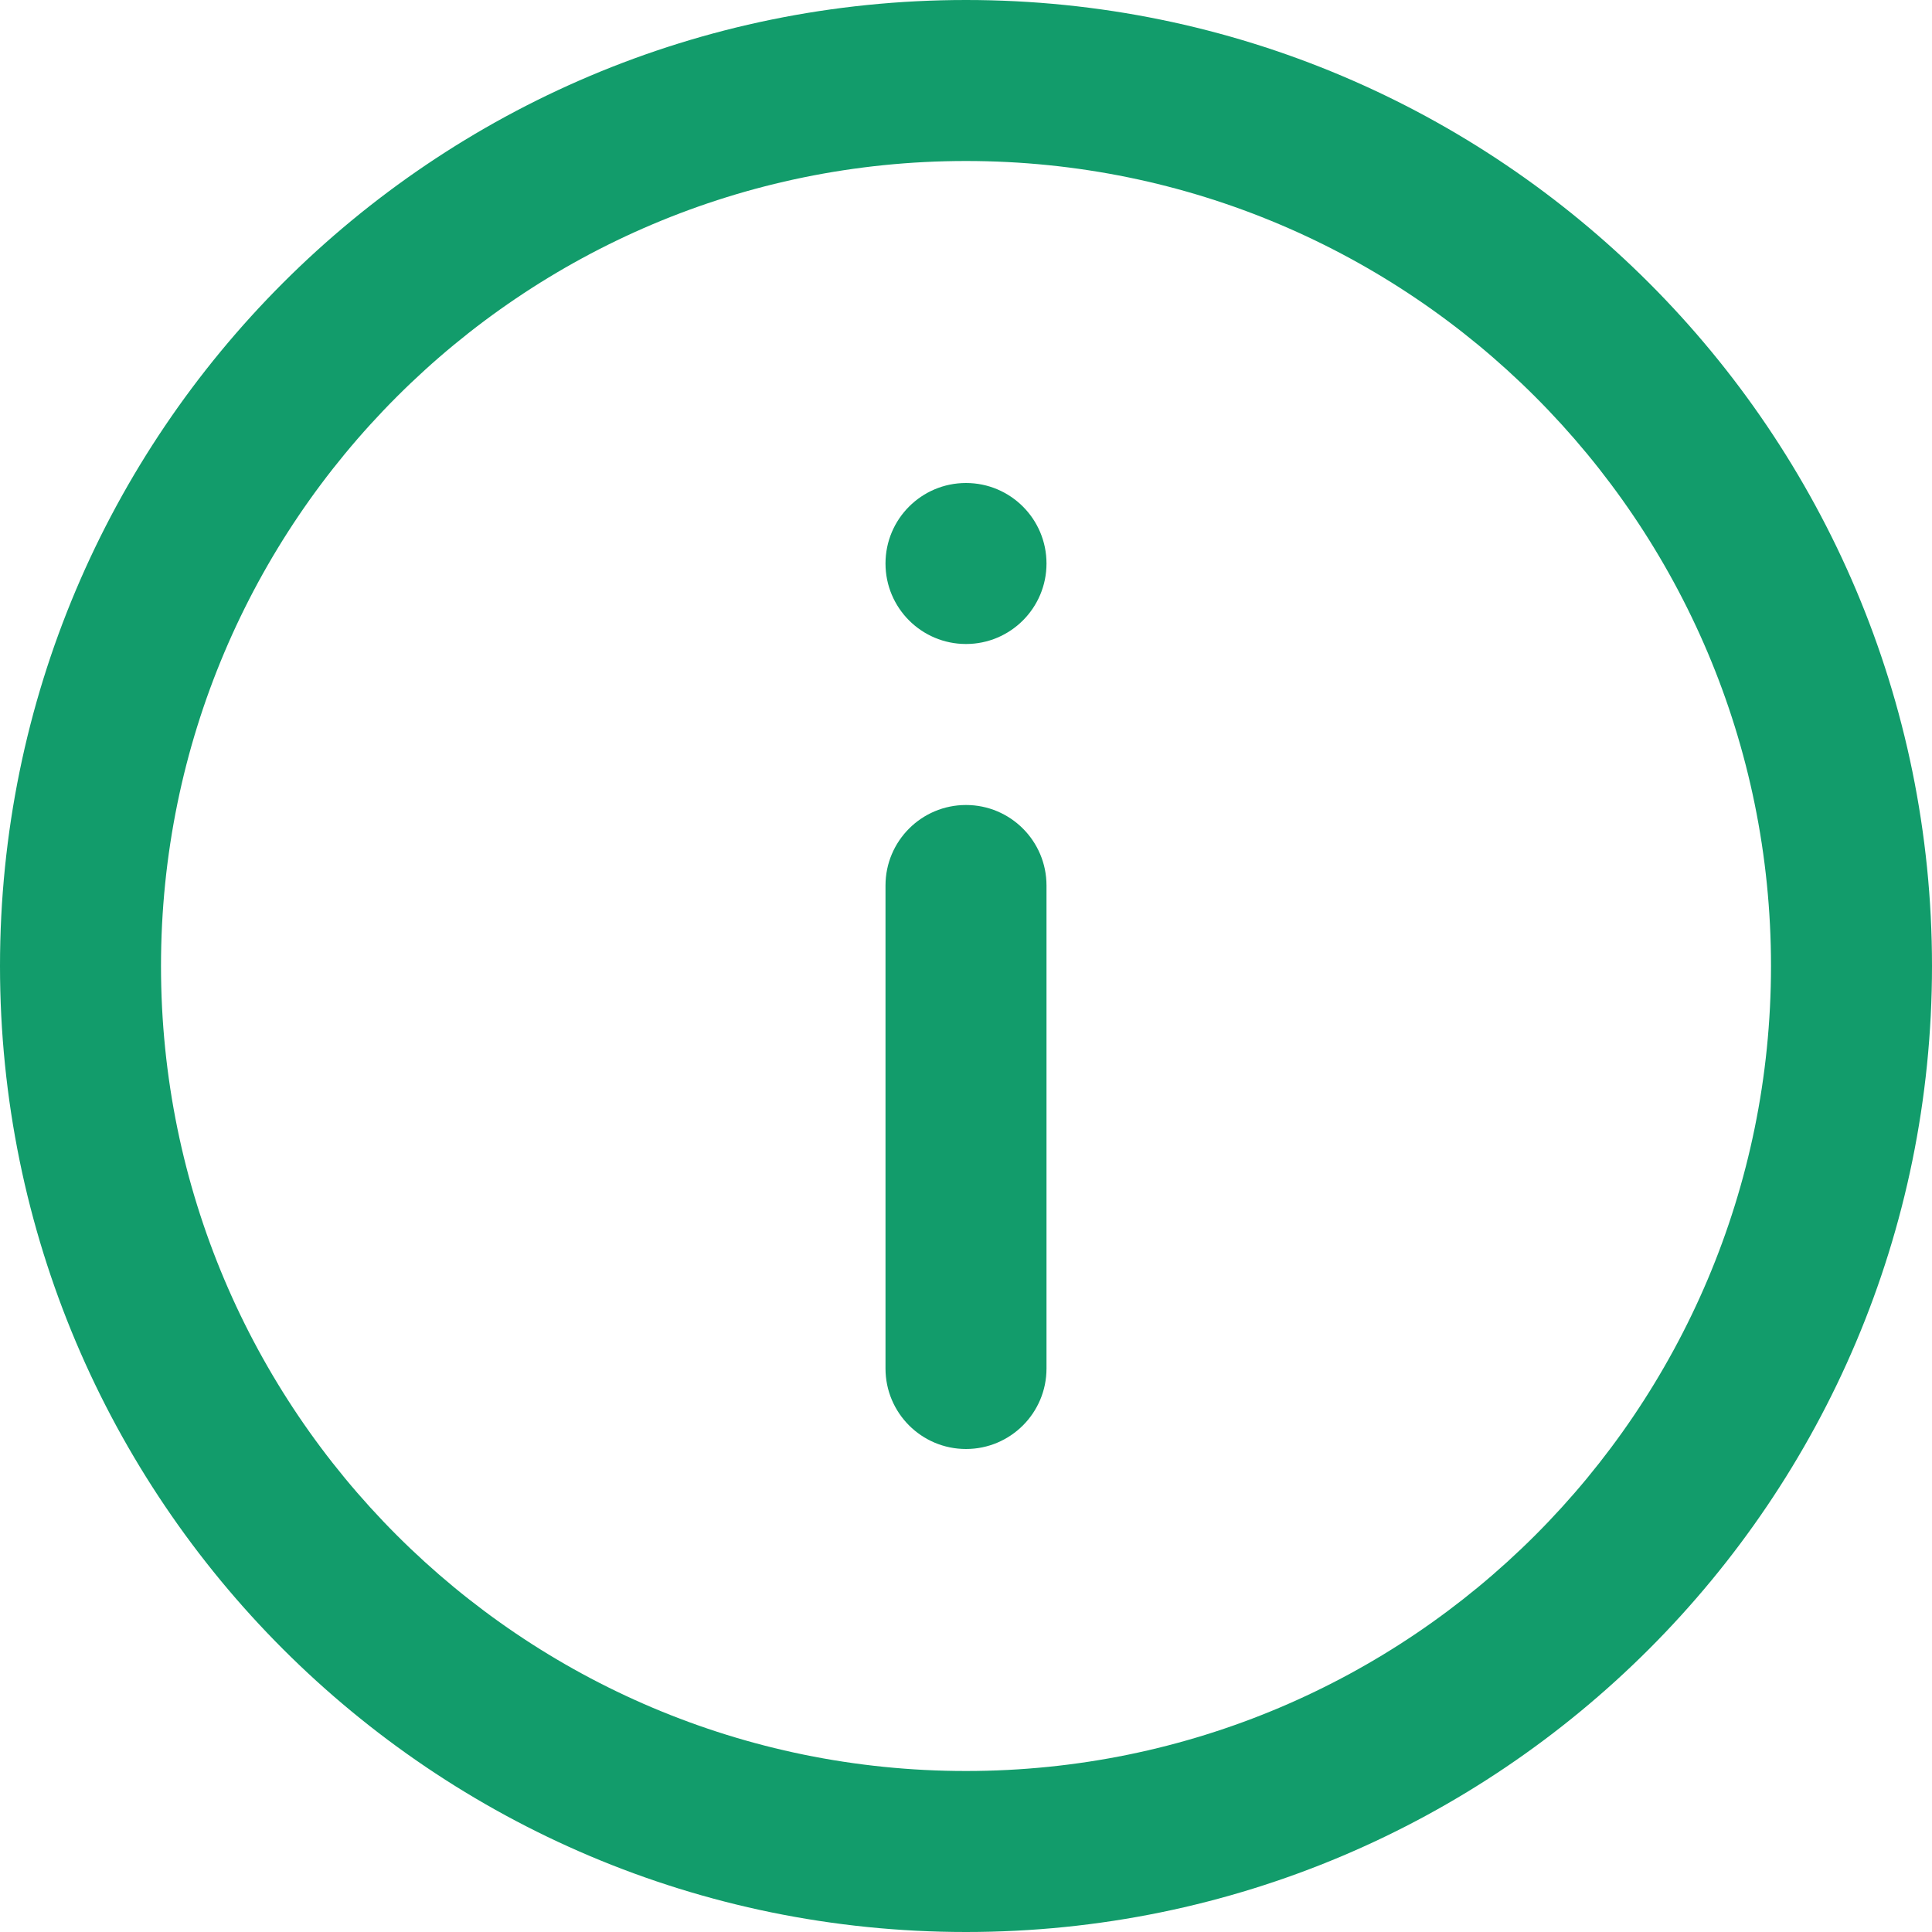
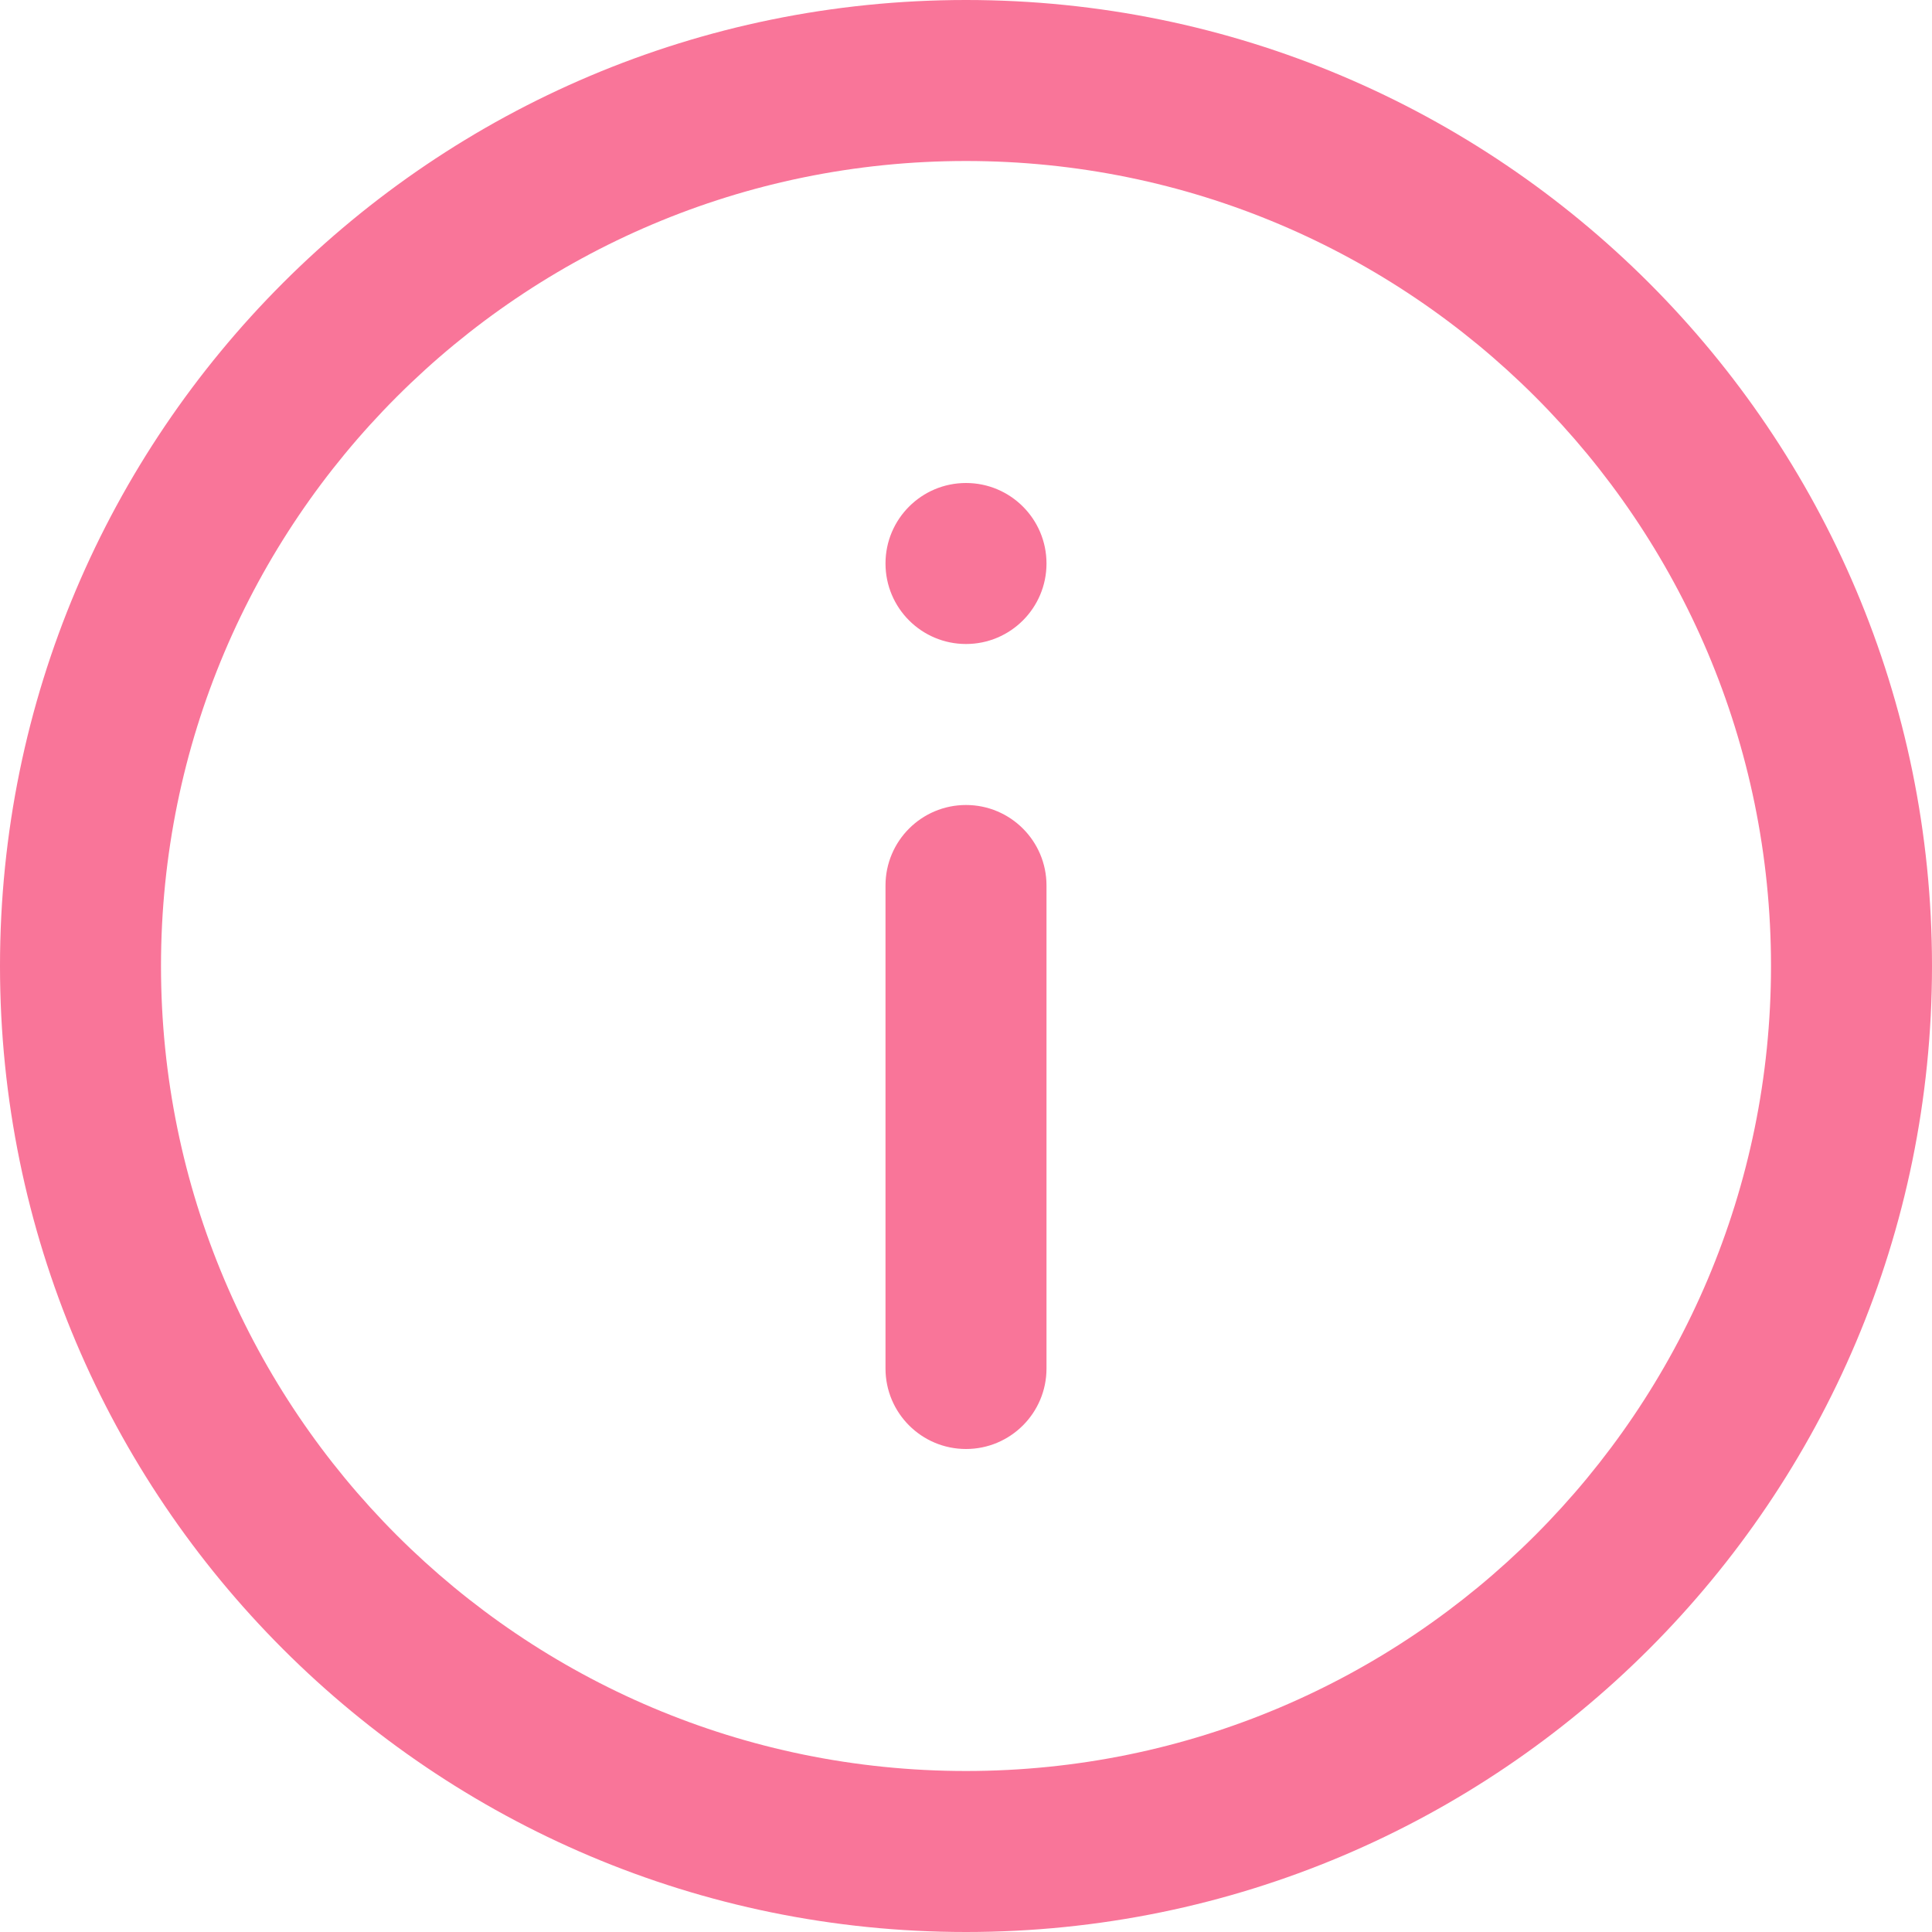
<svg xmlns="http://www.w3.org/2000/svg" width="24" height="24">
-   <path fill="#129c6b" fill-rule="evenodd" d="M12 24C5.373 24 0 18.627 0 12S5.373 0 12 0s12 5.373 12 12-5.373 12-12 12zm0-22C6.477 2 2 6.477 2 12s4.477 10 10 10 10-4.477 10-10S17.523 2 12 2zm0 16a1 1 0 0 1-1-1v-6a1 1 0 0 1 2 0v6a1 1 0 0 1-1 1zm0-10a1 1 0 1 1 0-2 1 1 0 0 1 0 2z" />
+   <path fill="#F97599" fill-rule="evenodd" d="M12 24C5.373 24 0 18.627 0 12S5.373 0 12 0s12 5.373 12 12-5.373 12-12 12zm0-22C6.477 2 2 6.477 2 12s4.477 10 10 10 10-4.477 10-10S17.523 2 12 2zm0 16a1 1 0 0 1-1-1v-6a1 1 0 0 1 2 0v6a1 1 0 0 1-1 1zm0-10a1 1 0 1 1 0-2 1 1 0 0 1 0 2z" />
</svg>
